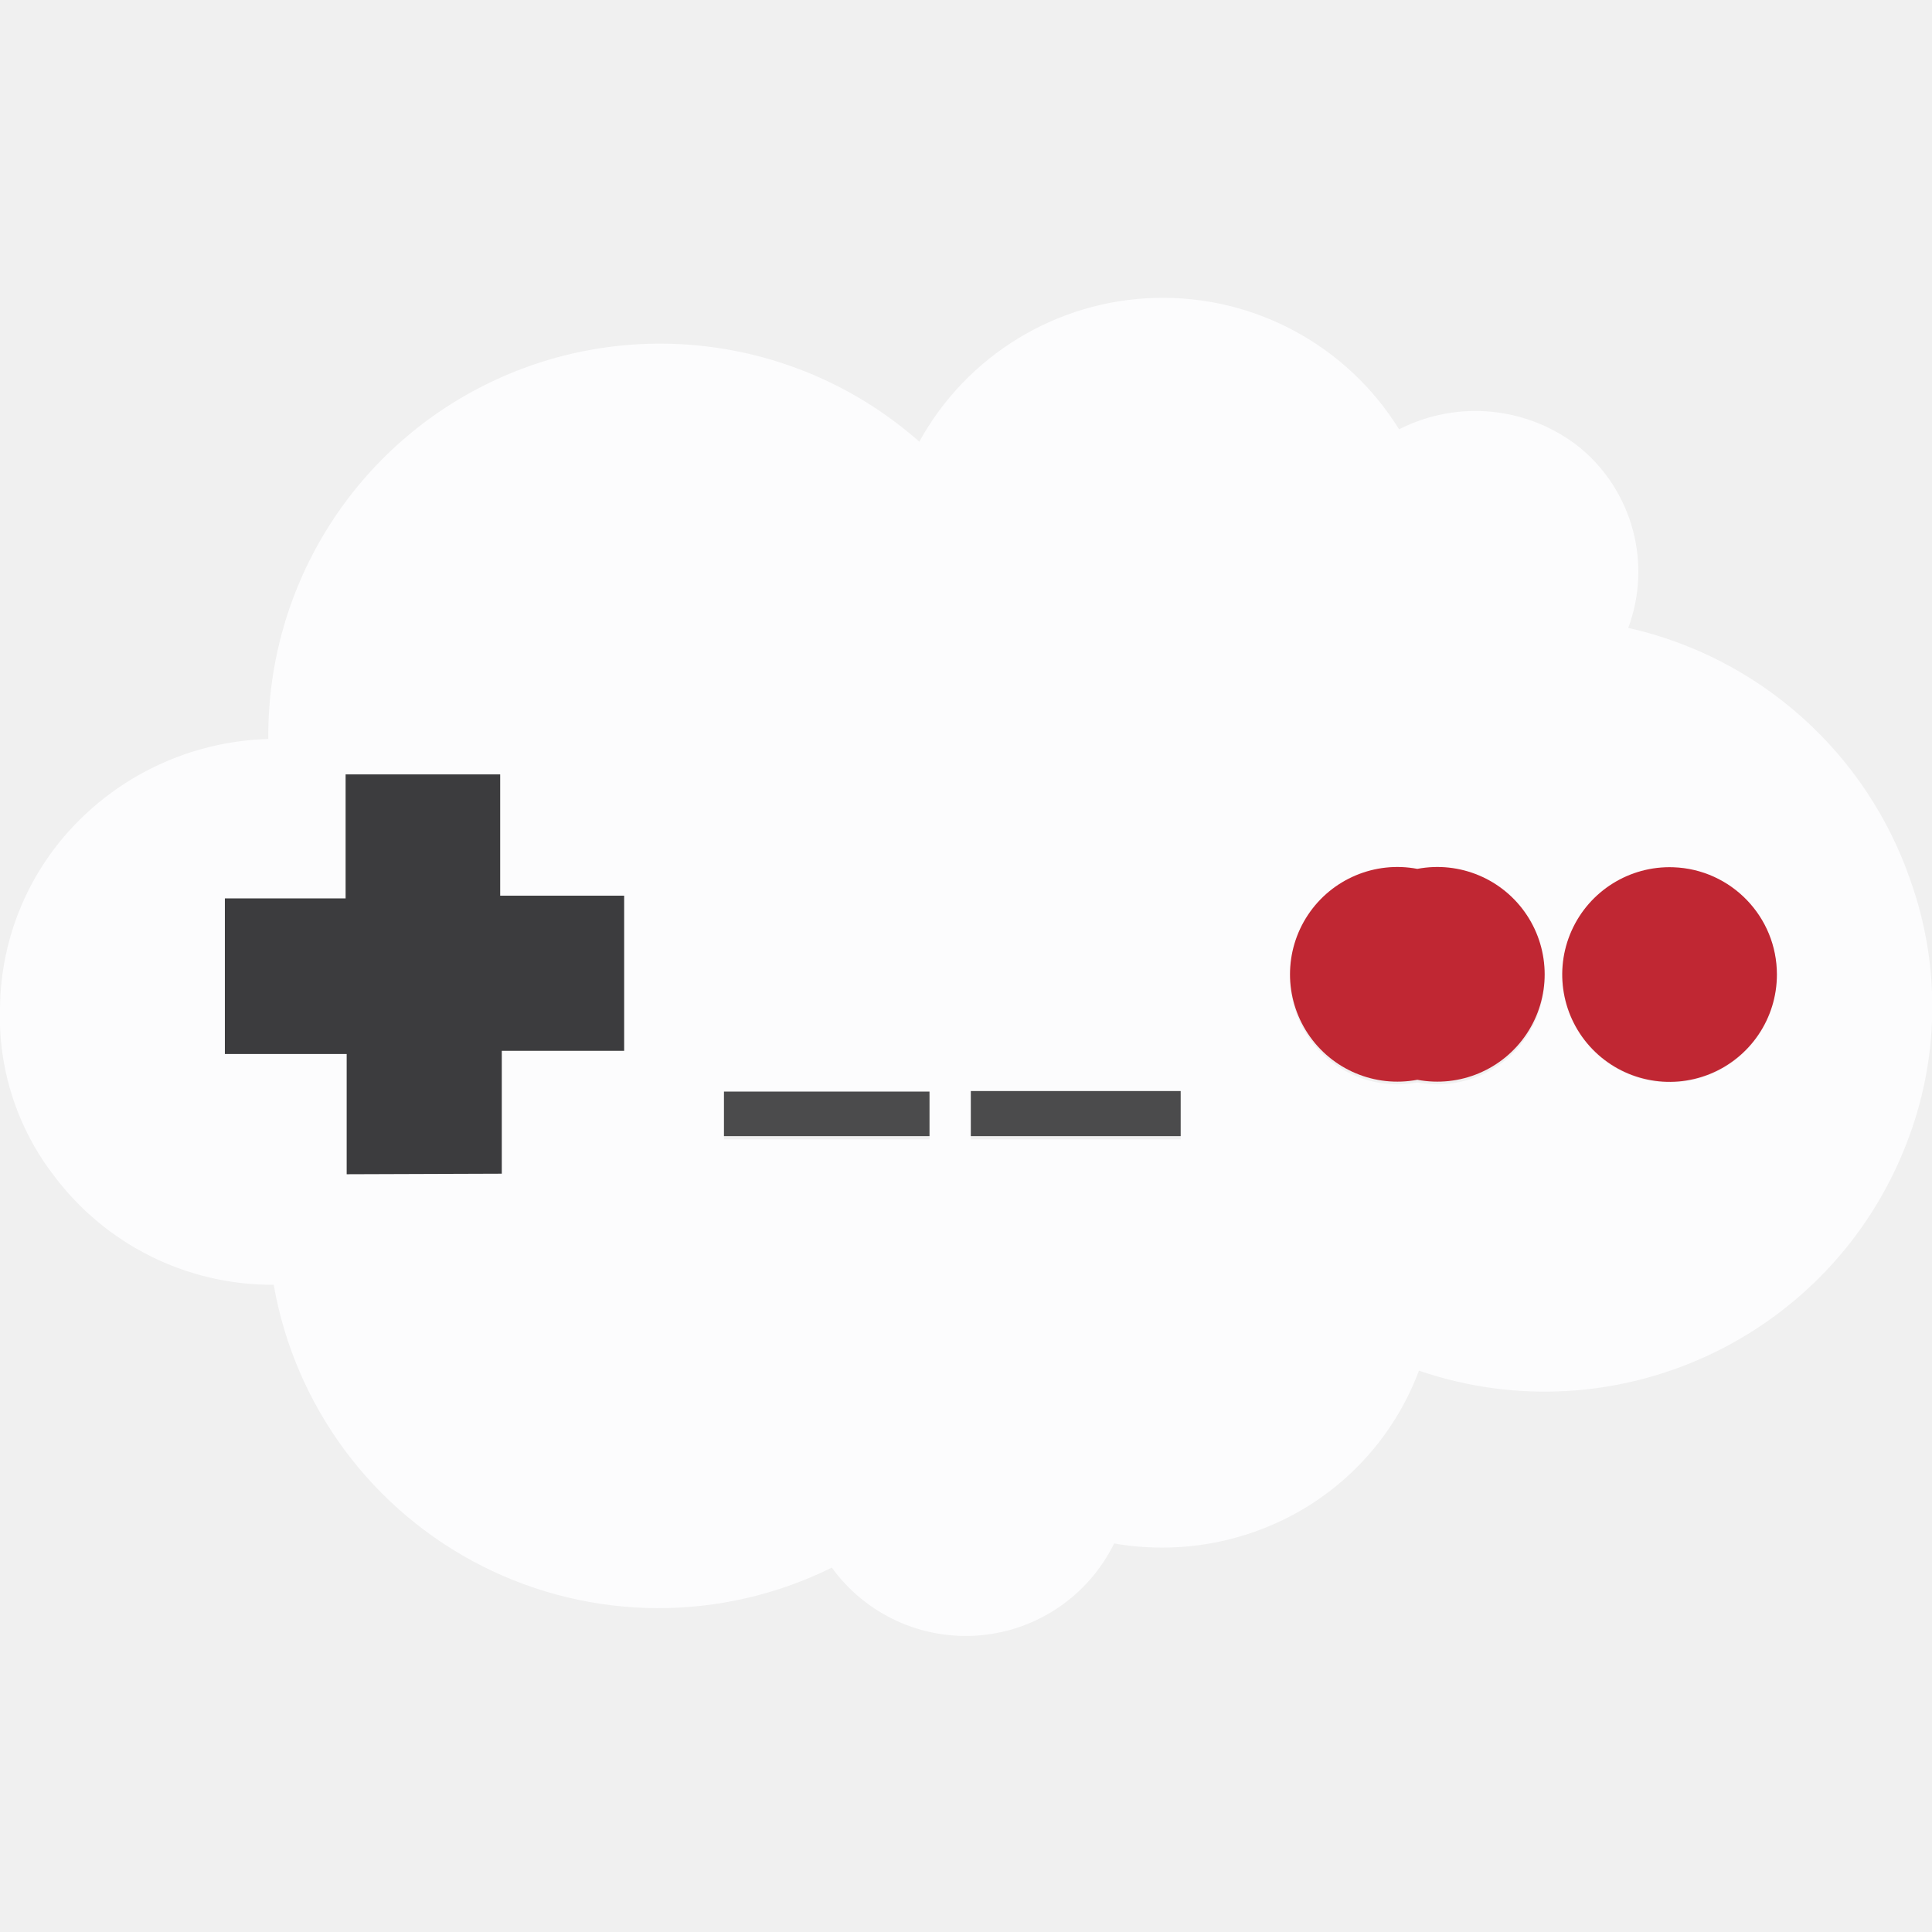
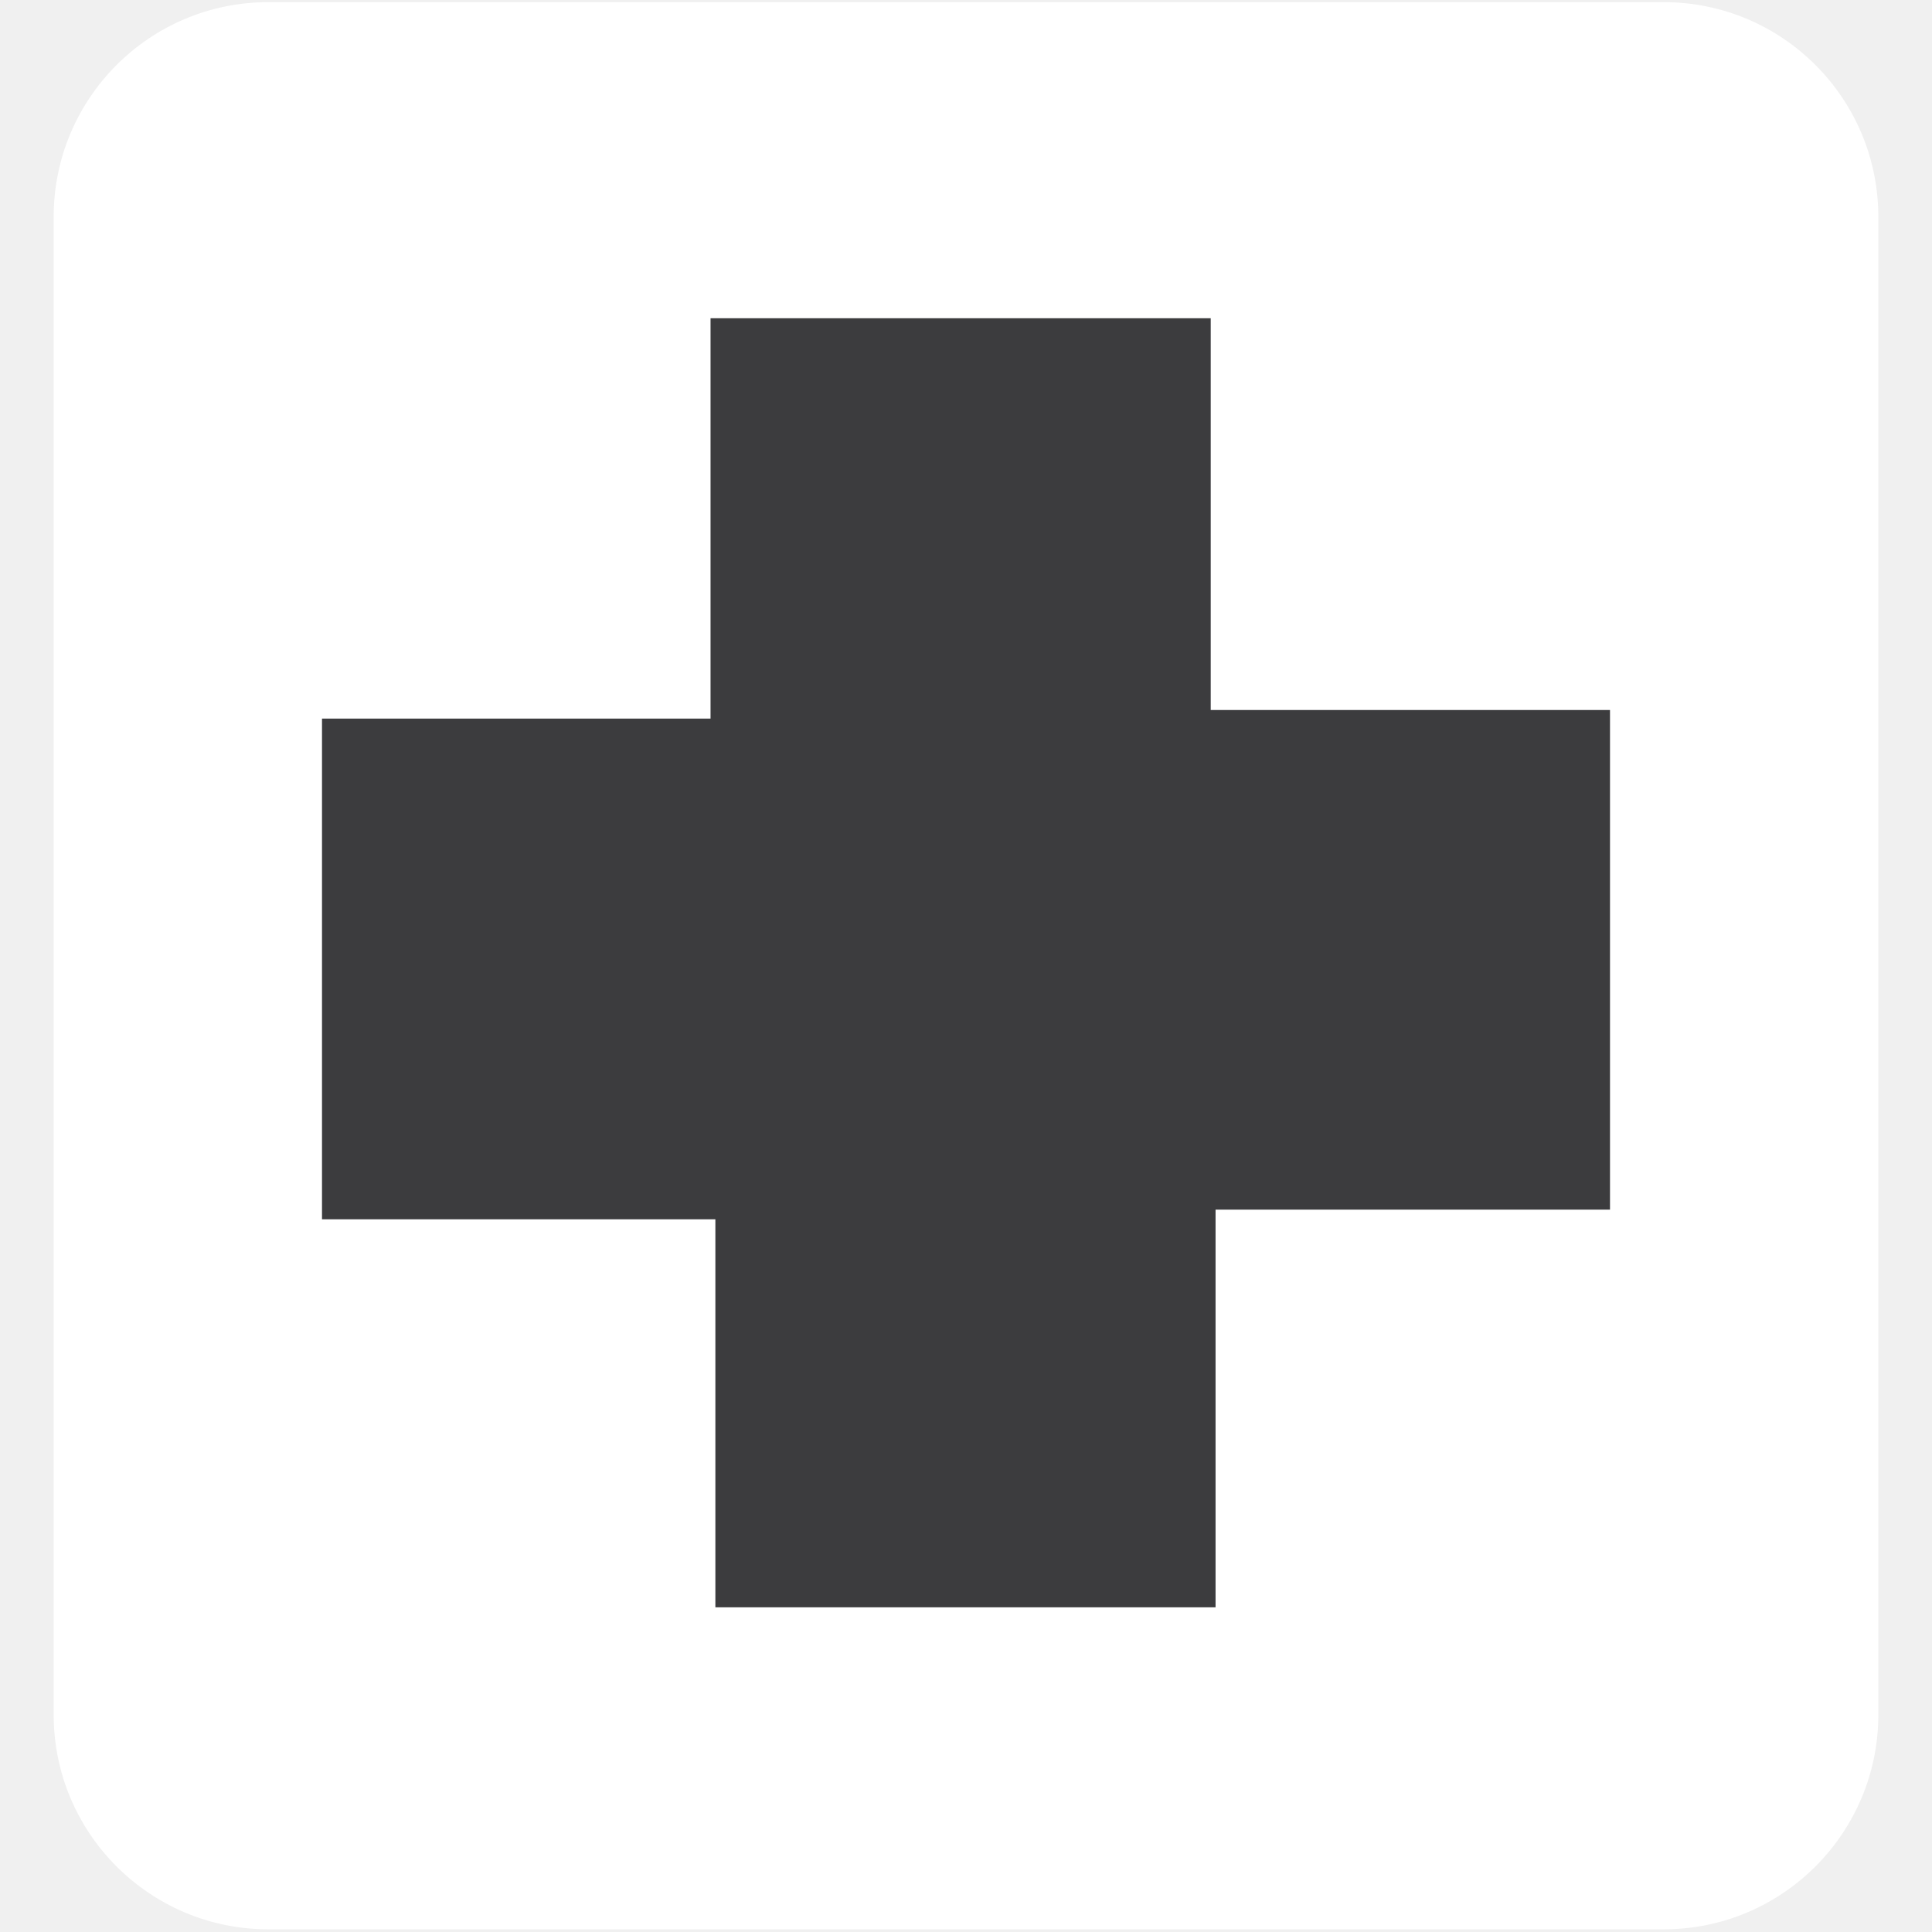
<svg xmlns="http://www.w3.org/2000/svg" viewBox="0 0 36 36">
  <defs>
-     <style>.a{fill:#fcfcfd;}.b{fill:#3c3c3e;}.c{fill:#c02733;}.d{fill:#4b4b4c;}.e{fill:none;}</style>
+     <style>.a{fill:#fcfcfd;}.b{fill:#fff;}.c{fill:#3c3c3e;}.d{fill:none;}</style>
  </defs>
-   <path class="a" d="M17.13,8.23A5.18,5.18,0,0,1,26.07,8a3.12,3.12,0,0,1,3.38.35,3,3,0,0,1,.89,3.35,7.24,7.24,0,0,1,5.26,4.71,7,7,0,0,1-.08,4.91,7.23,7.23,0,0,1-9.08,4.22,5.06,5.06,0,0,1-2.28,2.65,5.18,5.18,0,0,1-3.4.57,3.08,3.08,0,0,1-5.26.45,7.28,7.28,0,0,1-10.4-5.27A5.08,5.08,0,0,1,1,21.9a4.85,4.85,0,0,1-1-3.12,5,5,0,0,1,1.48-3.5A5.2,5.2,0,0,1,5,13.77,7.3,7.3,0,0,1,17.13,8.23ZM6.46,21.88H9.35V19.58h2.28V16.69H9.32V14.43H6.44v2.31H4.19v2.89H6.46v2.24Zm26.65-3.71a2,2,0,1,0-2,2A2,2,0,0,0,33.11,18.16Zm-6.7,2a2,2,0,1,0,0-3.93,2,2,0,1,0,0,3.93Zm-9.09.23H13.49v.83h3.83Zm.77.83H22v-.84H18.09Z" />
-   <path class="b" d="M6.46,21.88V19.64H4.19V16.74H6.44V14.43H9.32v2.26h2.31v2.89H9.35v2.29Z" />
-   <path class="c" d="M33.11,18.16a2,2,0,1,1-1.93-2A2,2,0,0,1,33.11,18.16Z" />
-   <path class="c" d="M26.41,20.12a2,2,0,1,1,0-3.93,2,2,0,1,1,0,3.93Z" />
-   <path class="d" d="M17.32,20.34v.83H13.49v-.83Z" />
-   <path class="d" d="M18.09,21.17v-.84H22v.84Z" />
-   <rect class="e" width="36" height="36" />
+   <path class="a" d="M6.46,21.88H9.35V19.58h2.28V16.69H9.32V14.43H6.44v2.31H4.19v2.89H6.46v2.24Z" />
+   <path class="a" d="M33.11,18.16a2,2,0,1,0-2,2A2,2,0,0,0,33.11,18.16Z" />
+   <rect class="b" x="1" y="0.04" width="34" height="35.91" rx="4" ry="4" />
+   <path class="c" d="M13.33,29.95V22.72H6V13.39h7.24V5.93h9.32v7.3H30v9.31H22.65v7.41Z" />
+   <rect class="d" width="36" height="36" />
</svg>
